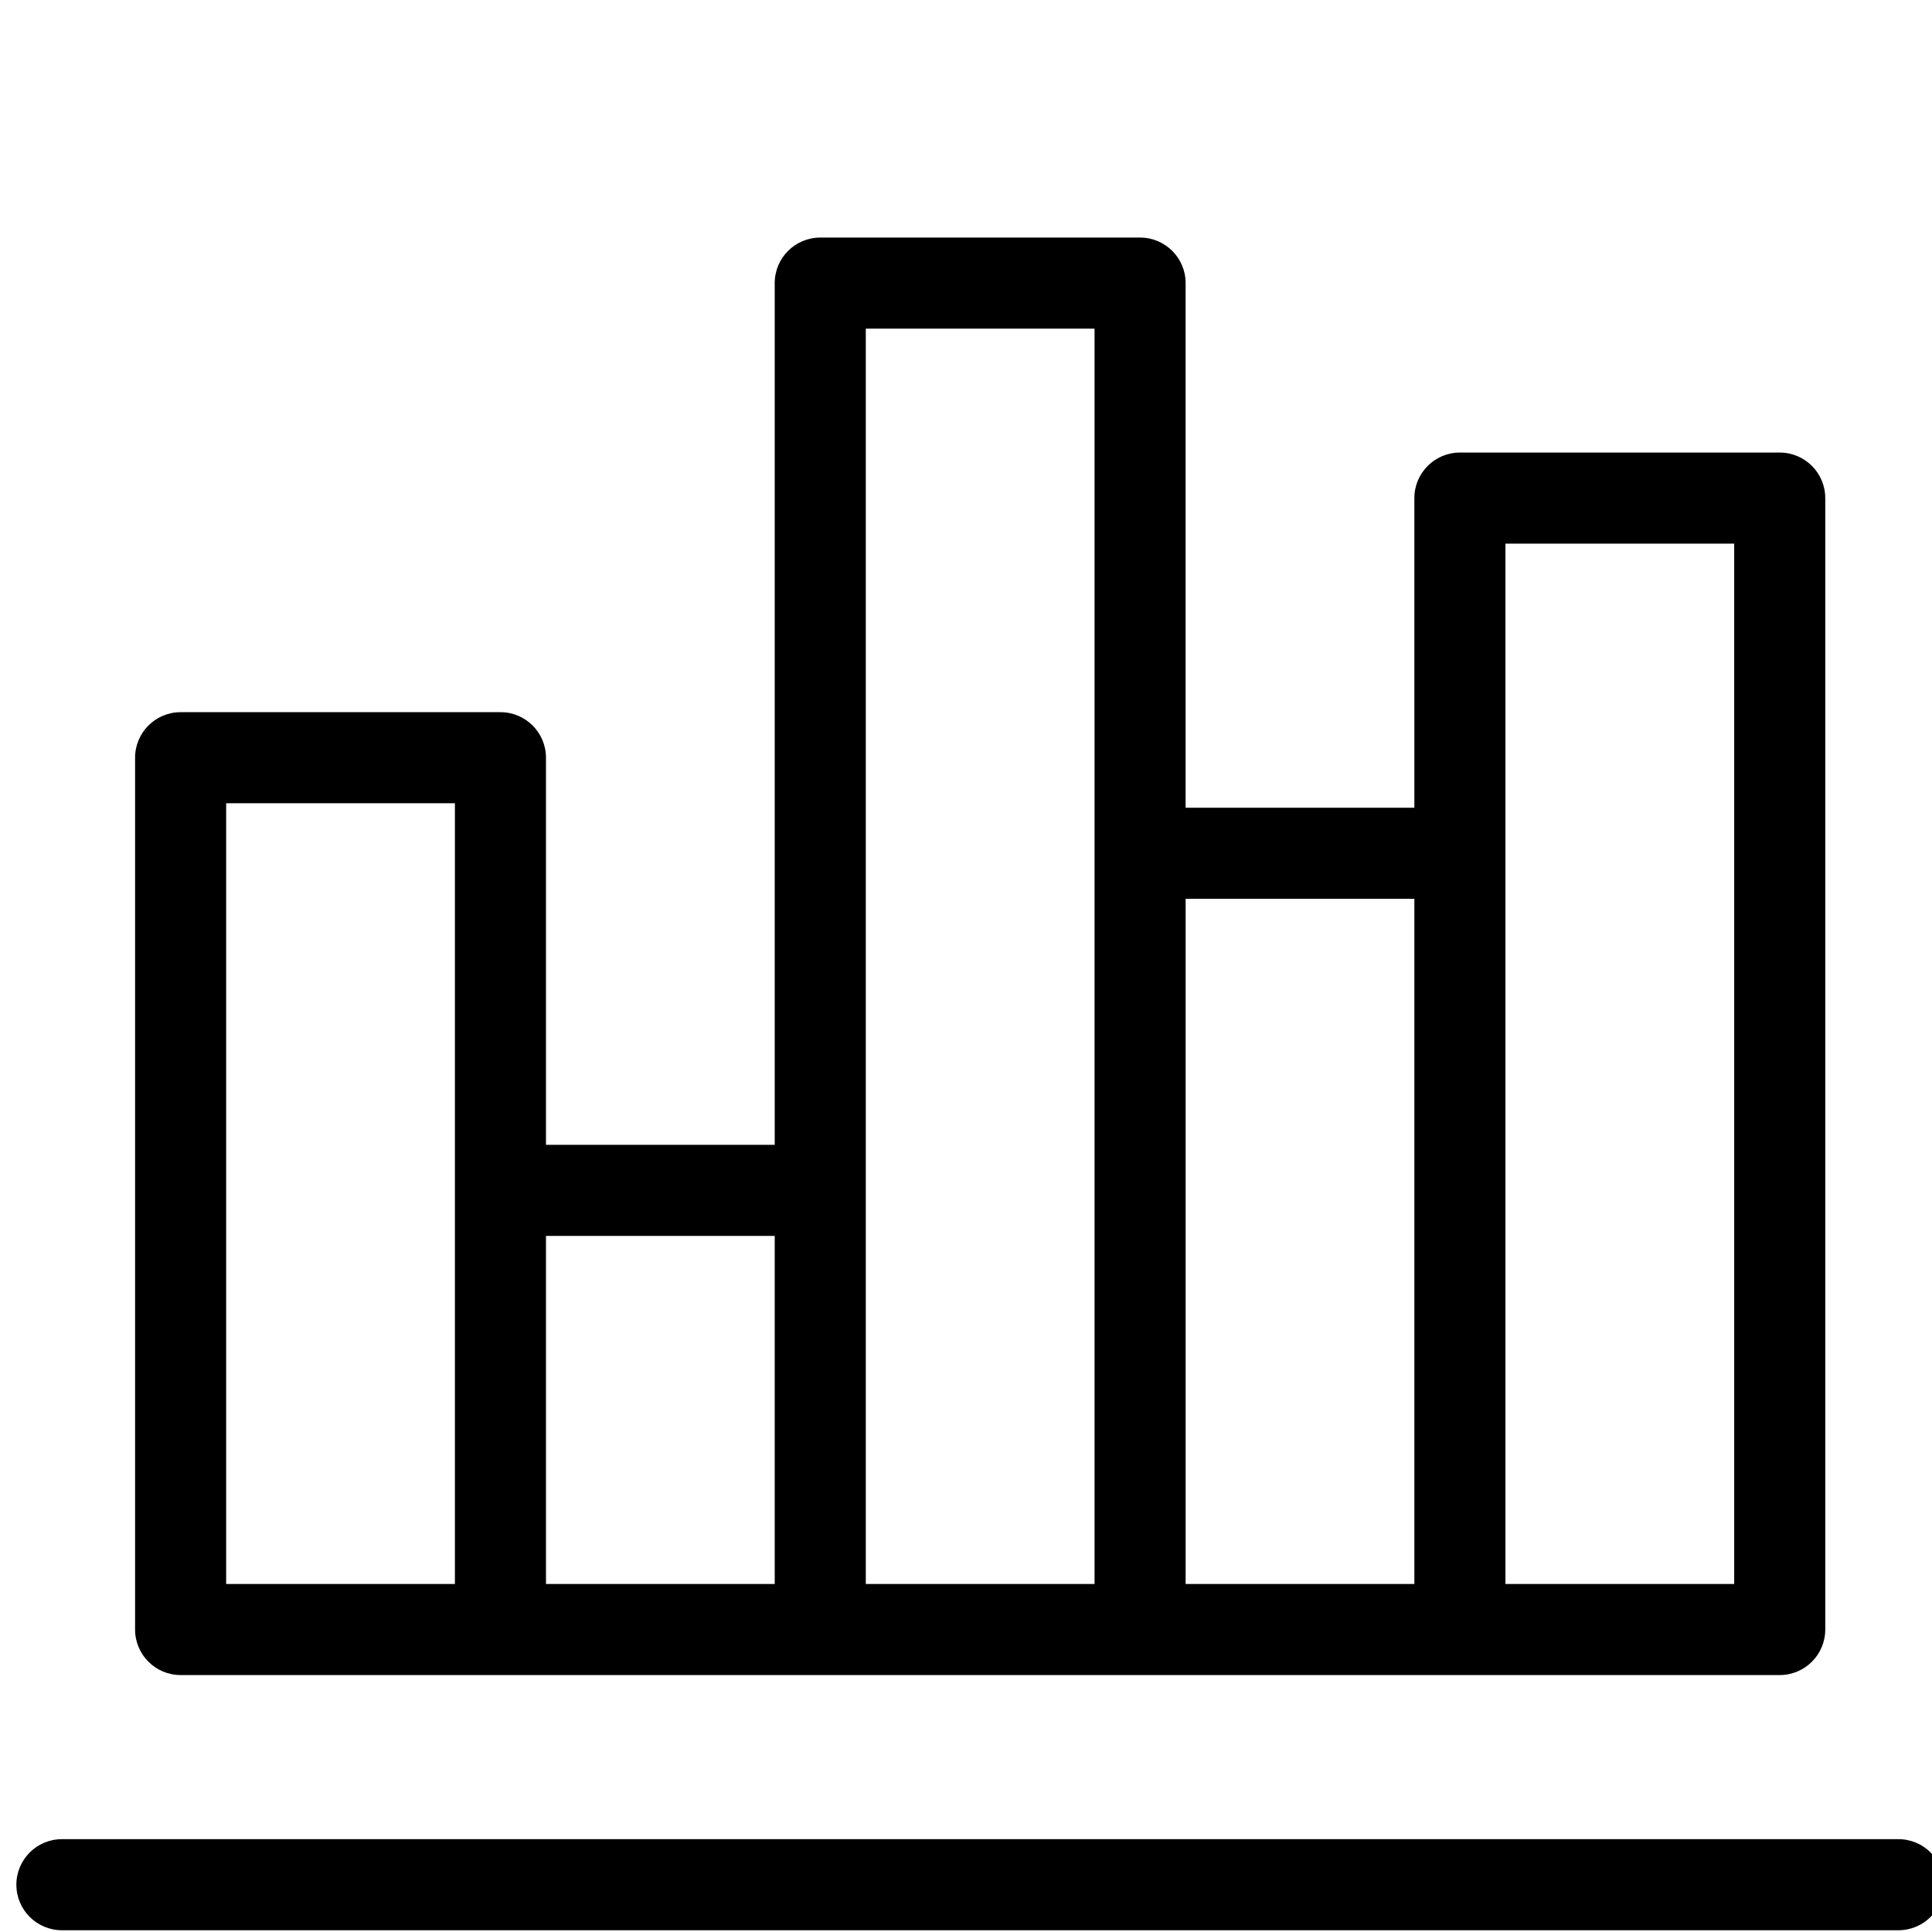
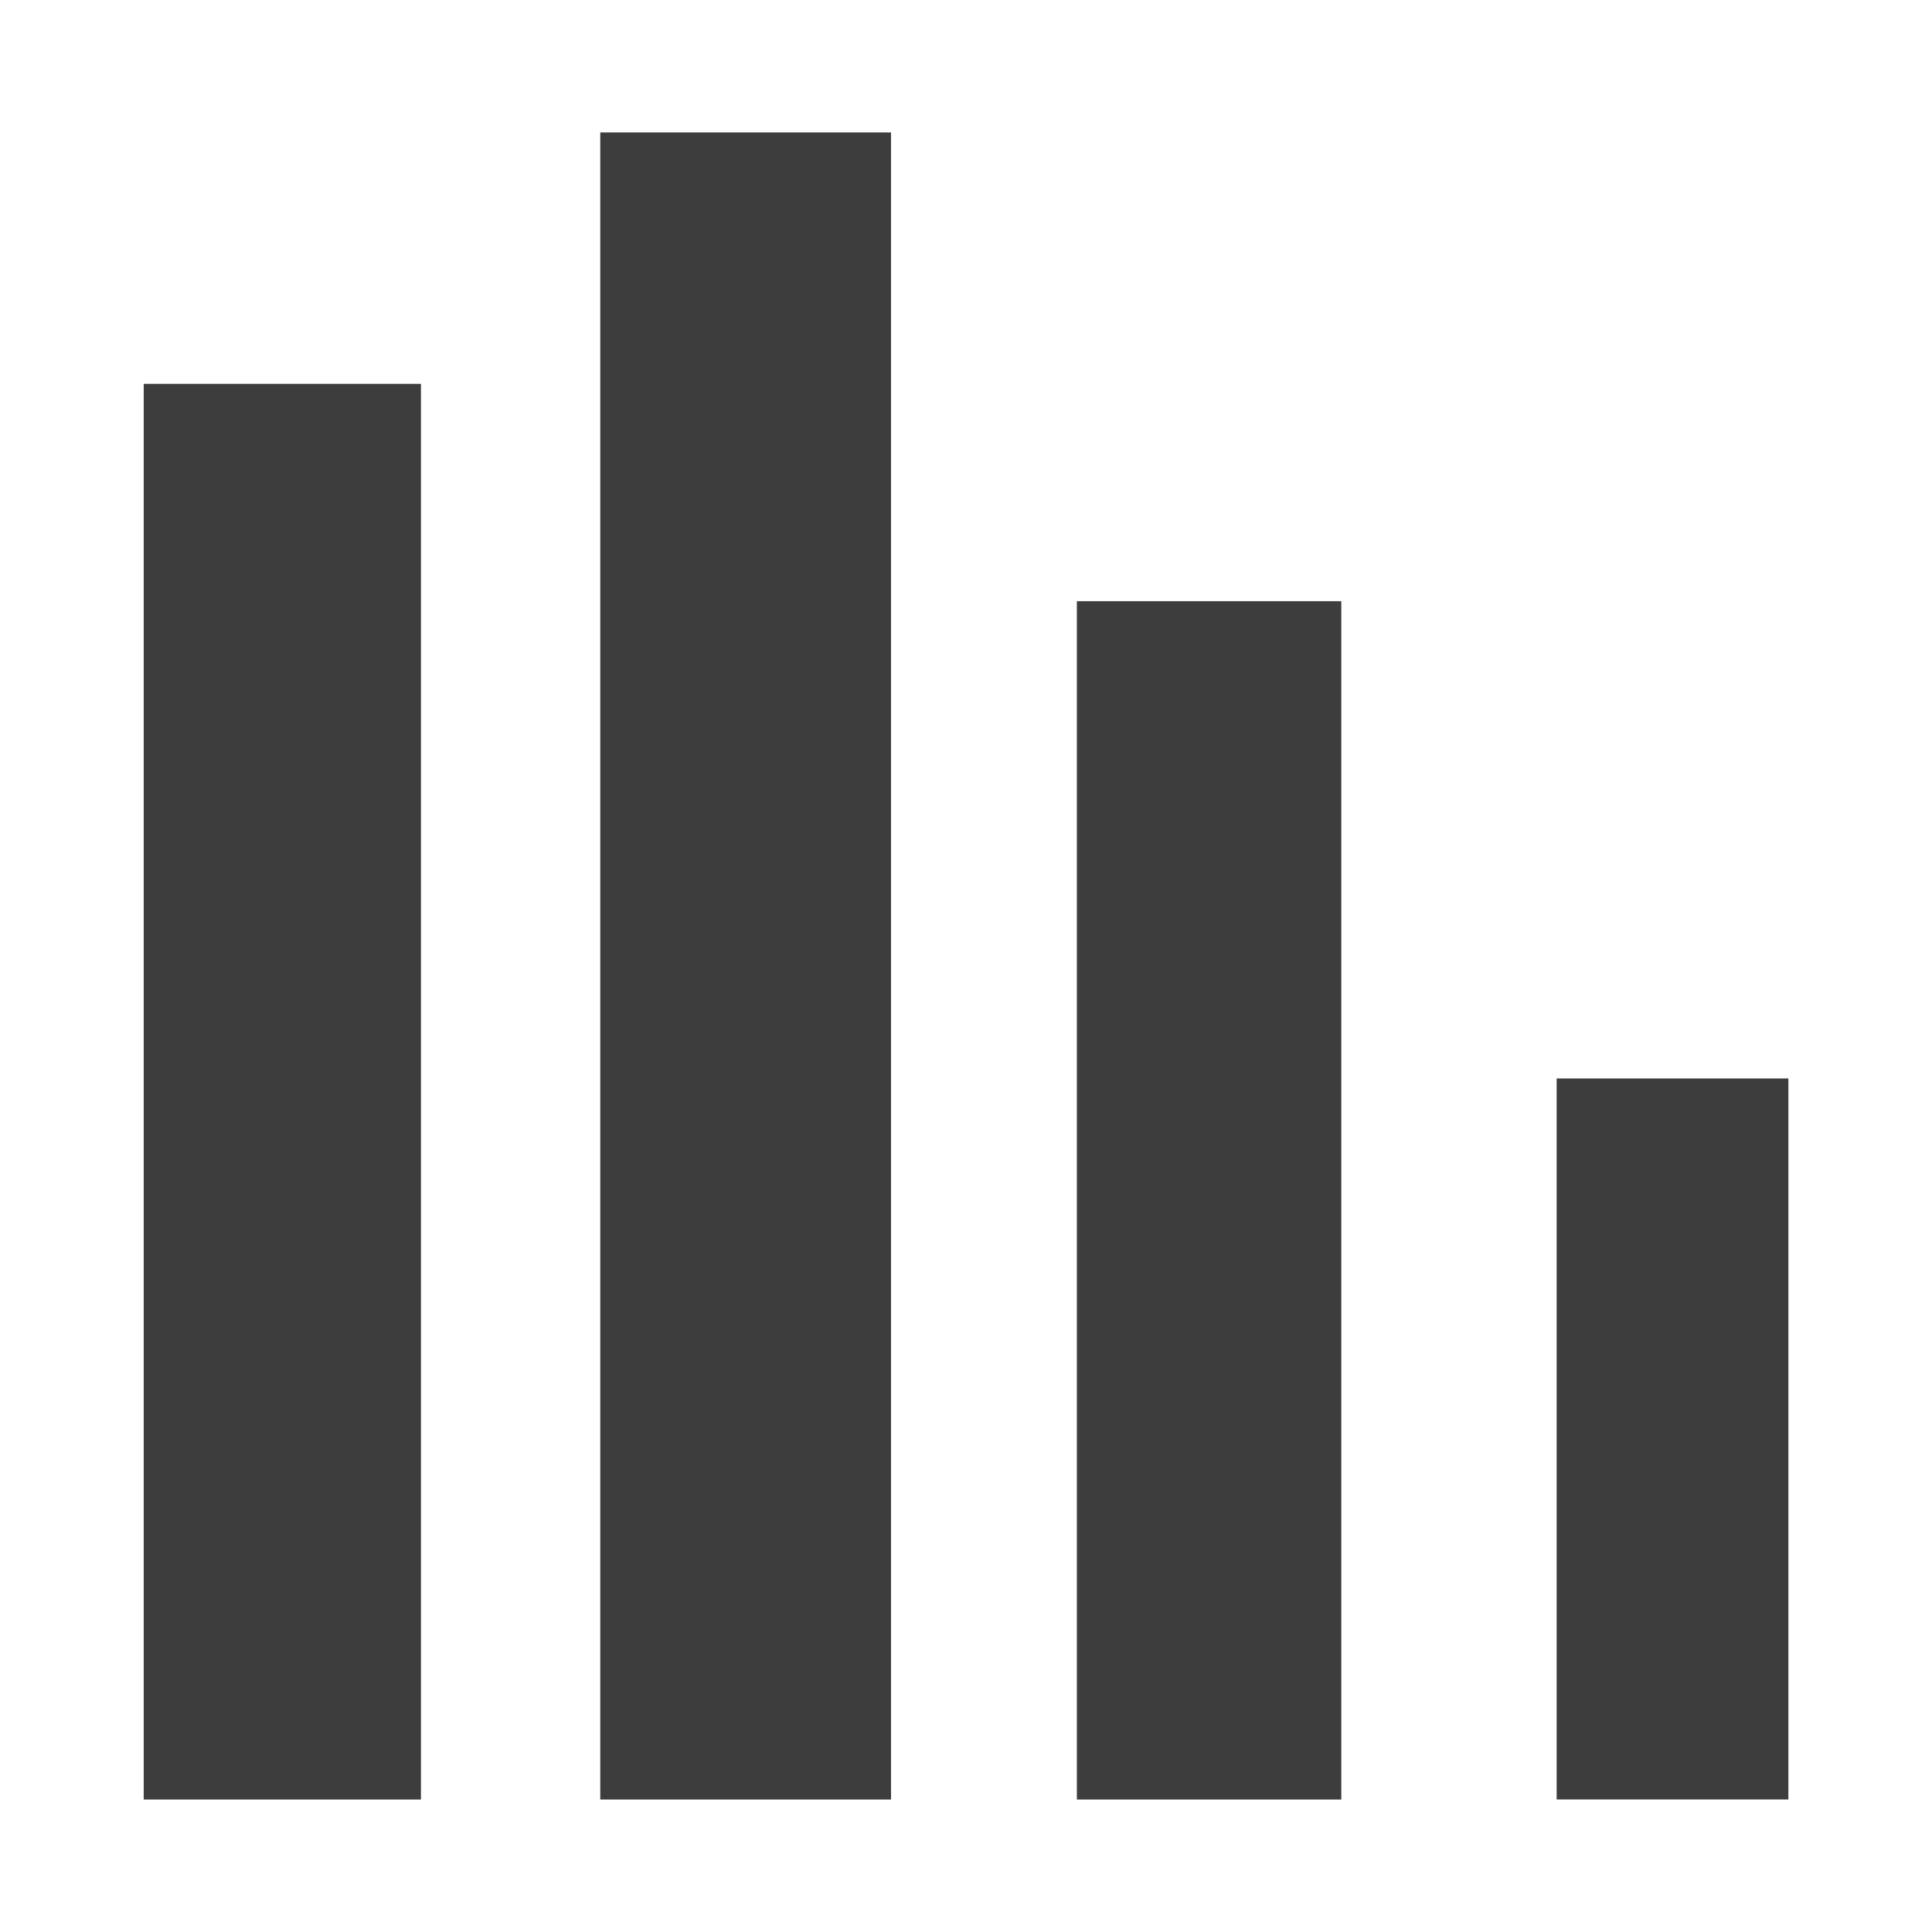
<svg xmlns="http://www.w3.org/2000/svg" version="1.1" id="Layer_1" x="0px" y="0px" viewBox="0 0 16 16" xml:space="preserve" width="16" height="16">
  <defs id="defs47" />
-   <g id="g6" transform="matrix(0.03117897,0,0,0.03117897,0.1355932,0.9946213)">
-     <g id="g4">
-       <path d="M 499.904,456.607 H 12.096 C 5.415,456.607 0,462.022 0,468.703 c 0,6.679 5.415,12.096 12.096,12.096 h 487.808 c 6.679,0 12.096,-5.417 12.096,-12.096 0,-6.68 -5.415,-12.096 -12.096,-12.096 z" id="path2" />
-     </g>
-   </g>
-   <g id="g12" transform="matrix(0.03117897,0,0,0.03117897,0.1355932,0.9946213)">
-     <g id="g10">
-       <path d="m 468.37,88.305 h -84.948 c -6.679,0 -12.096,5.417 -12.096,12.096 v 82.24 H 310.569 V 43.297 c 0,-6.679 -5.417,-12.096 -12.096,-12.096 h -84.95 c -6.679,0 -12.096,5.417 -12.096,12.096 V 272.179 H 140.67 V 169.36 c 0,-6.681 -5.417,-12.096 -12.096,-12.096 H 43.626 c -6.681,0 -12.096,5.415 -12.096,12.096 v 231.563 c 0,6.681 5.417,12.096 12.096,12.096 h 84.948 84.948 84.95 84.949 84.948 c 6.681,0 12.096,-5.417 12.096,-12.096 V 100.401 C 480.466,93.722 475.051,88.305 468.37,88.305 Z M 116.479,388.827 H 55.722 V 181.456 h 60.757 z m 84.95,0 h -60.757 v -92.456 h 60.757 z m 84.949,-194.09 v 194.09 H 225.62 V 55.393 h 60.758 z m 84.95,194.09 H 310.571 V 206.833 h 60.757 z m 84.948,0 H 395.52 v -194.09 -82.24 h 60.757 v 276.33 z" id="path8" />
-     </g>
-   </g>
  <g id="g14" transform="translate(0,-496)">
</g>
  <g id="g16" transform="translate(0,-496)">
</g>
  <g id="g18" transform="translate(0,-496)">
</g>
  <g id="g20" transform="translate(0,-496)">
</g>
  <g id="g22" transform="translate(0,-496)">
</g>
  <g id="g24" transform="translate(0,-496)">
</g>
  <g id="g26" transform="translate(0,-496)">
</g>
  <g id="g28" transform="translate(0,-496)">
</g>
  <g id="g30" transform="translate(0,-496)">
</g>
  <g id="g32" transform="translate(0,-496)">
</g>
  <g id="g34" transform="translate(0,-496)">
</g>
  <g id="g36" transform="translate(0,-496)">
</g>
  <g id="g38" transform="translate(0,-496)">
</g>
  <g id="g40" transform="translate(0,-496)">
</g>
  <g id="g42" transform="translate(0,-496)">
</g>
+   <g id="g850" transform="translate(-1.028066,-1.097072)">
+     <g id="g838" transform="translate(-0.4198445,-1.097072)">
+       <rect y="5.997" x="3.262" height="10.476" width="1.048" id="rect836" style="opacity:1;fill:#3d3d3d;fill-opacity:1;stroke:#3d3d3d;stroke-width:1.248;stroke-opacity:1" />
+       <rect style="opacity:1;fill:#3d3d3d;fill-opacity:1;stroke:#3d3d3d;stroke-width:1.36;stroke-opacity:1" id="rect838" width="1.048" height="12.446" x="7.099" y="3.971" />
+       <rect y="7.744" x="10.937" height="8.782" width="1.048" id="rect840" style="opacity:1;fill:#3d3d3d;fill-opacity:1;stroke:#3d3d3d;stroke-width:1.142;stroke-opacity:1" />
+       <rect style="opacity:1;fill:#3d3d3d;fill-opacity:1;stroke:#3d3d3d;stroke-width:0.871;stroke-opacity:1" id="rect842" width="1.048" height="5.1" x="14.775" y="11.561" />
+     </g>
+   </g>
</svg>
